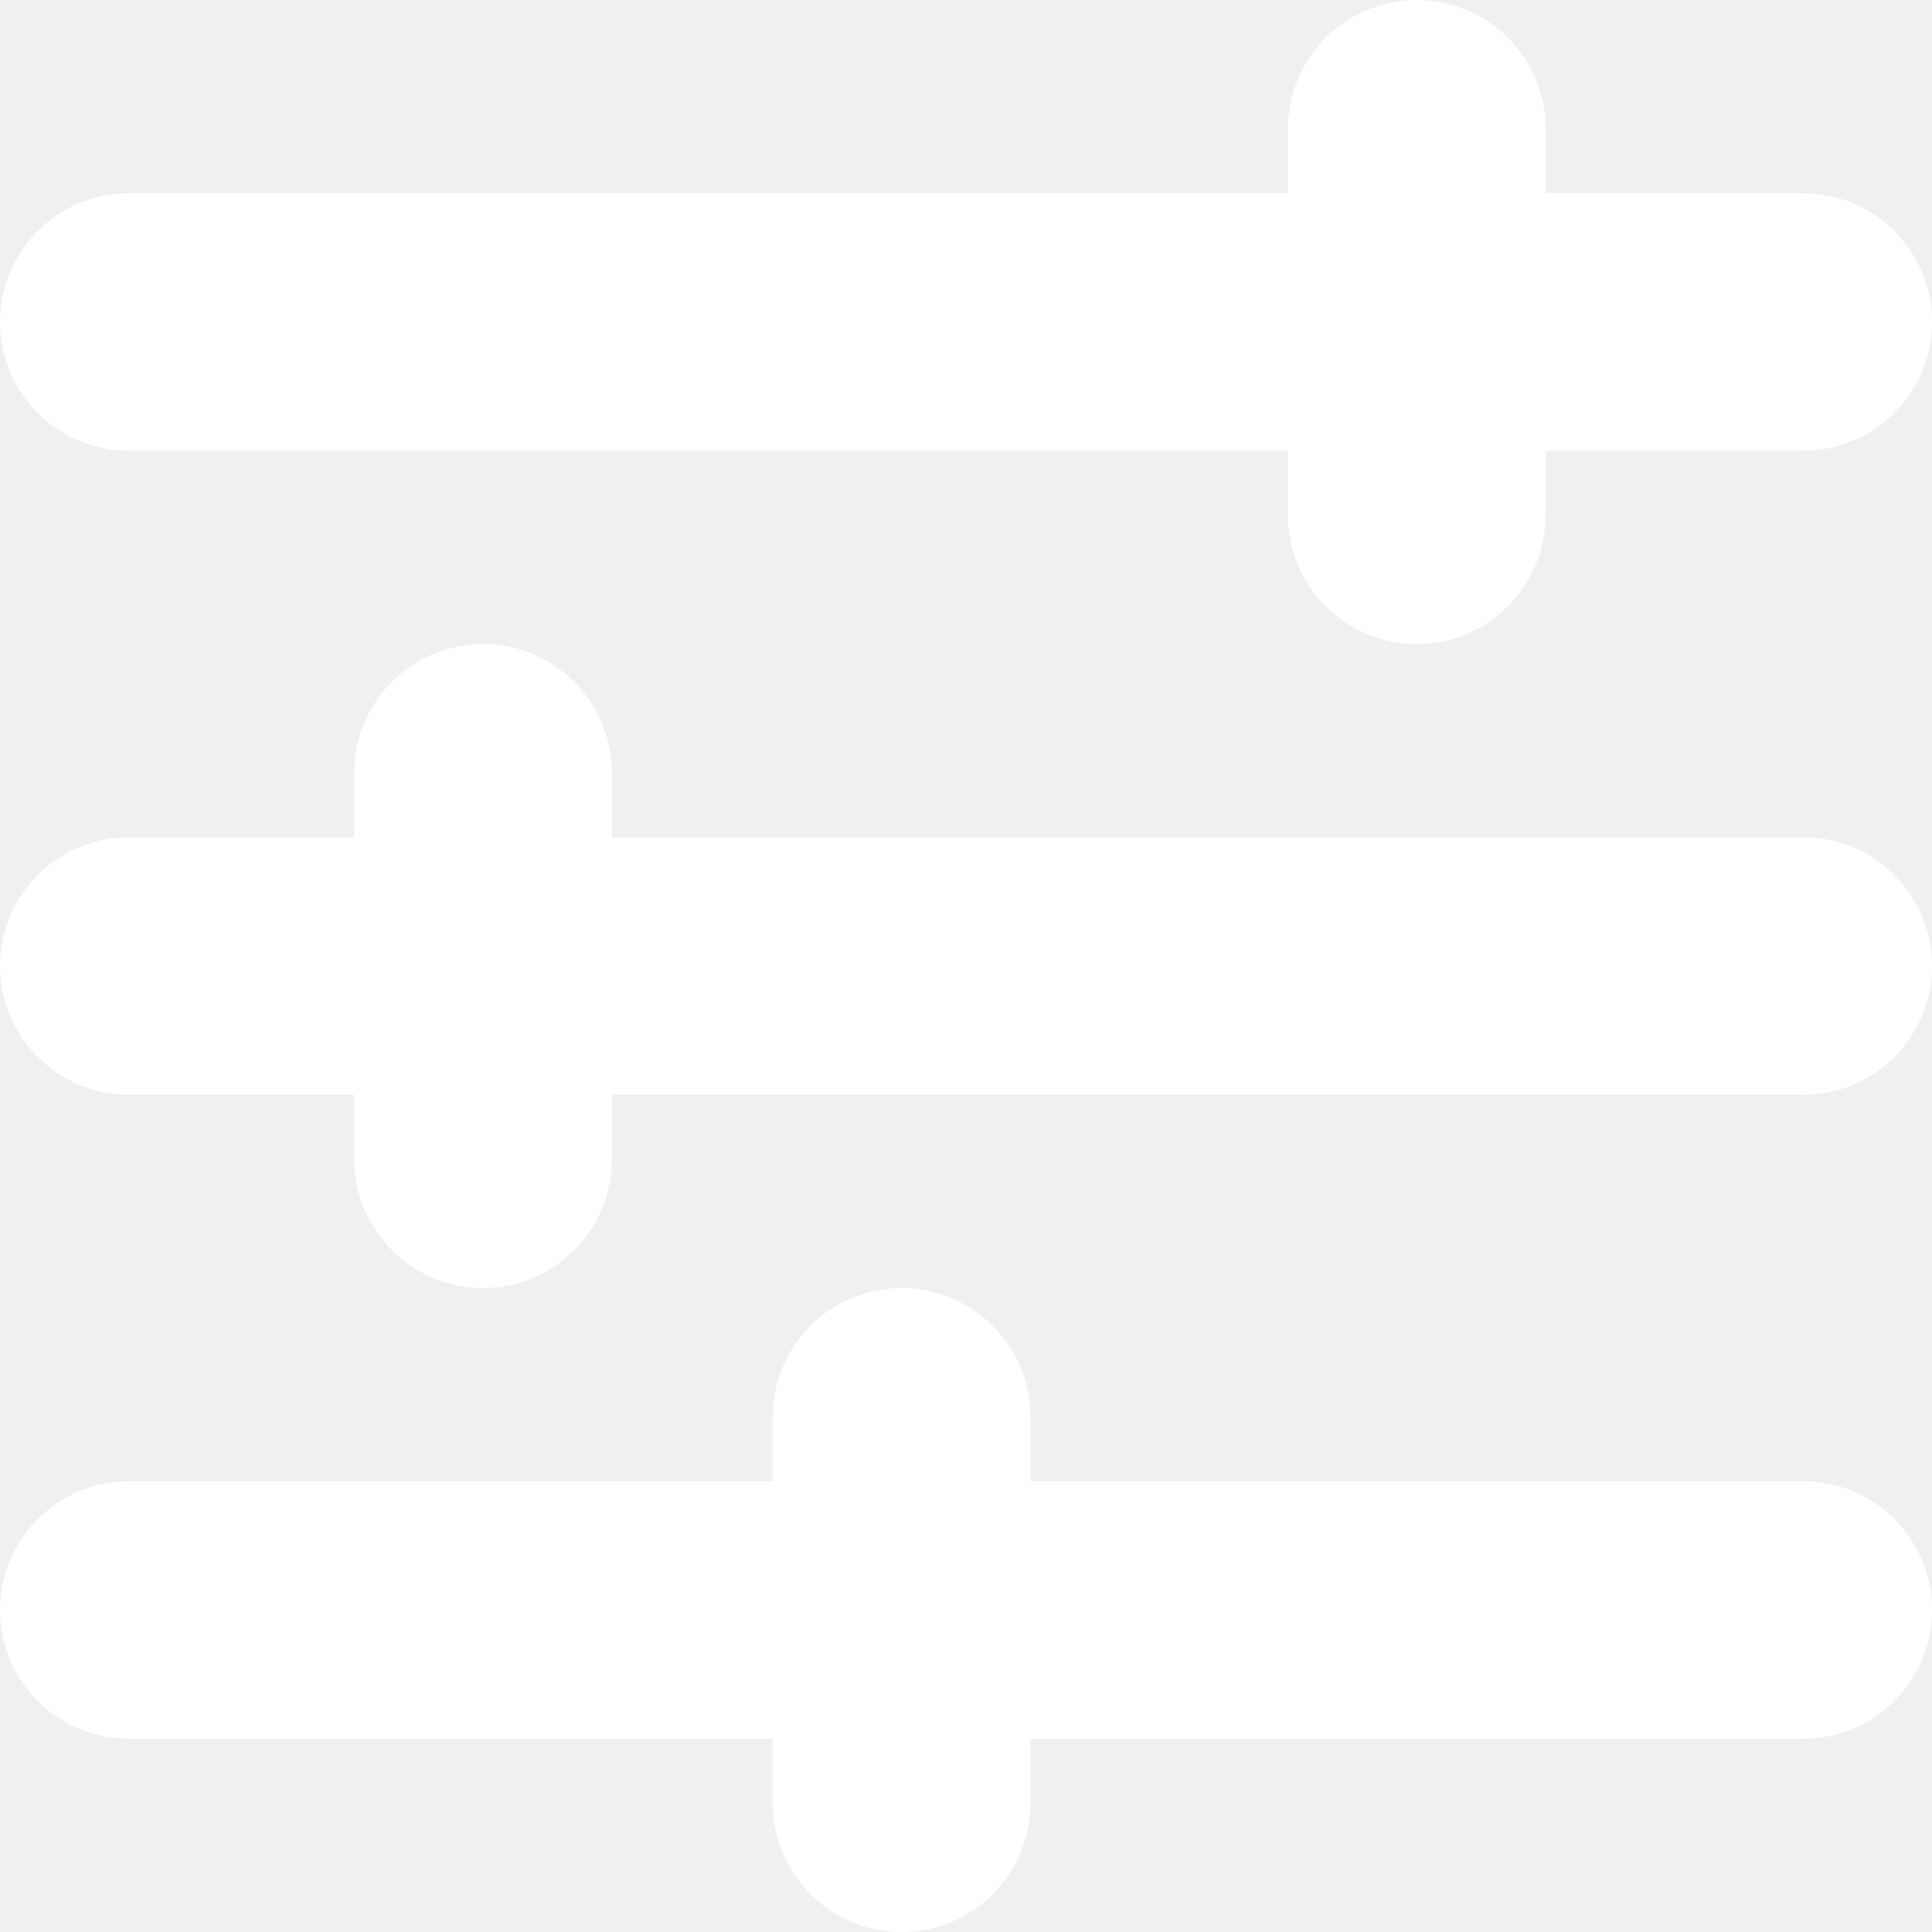
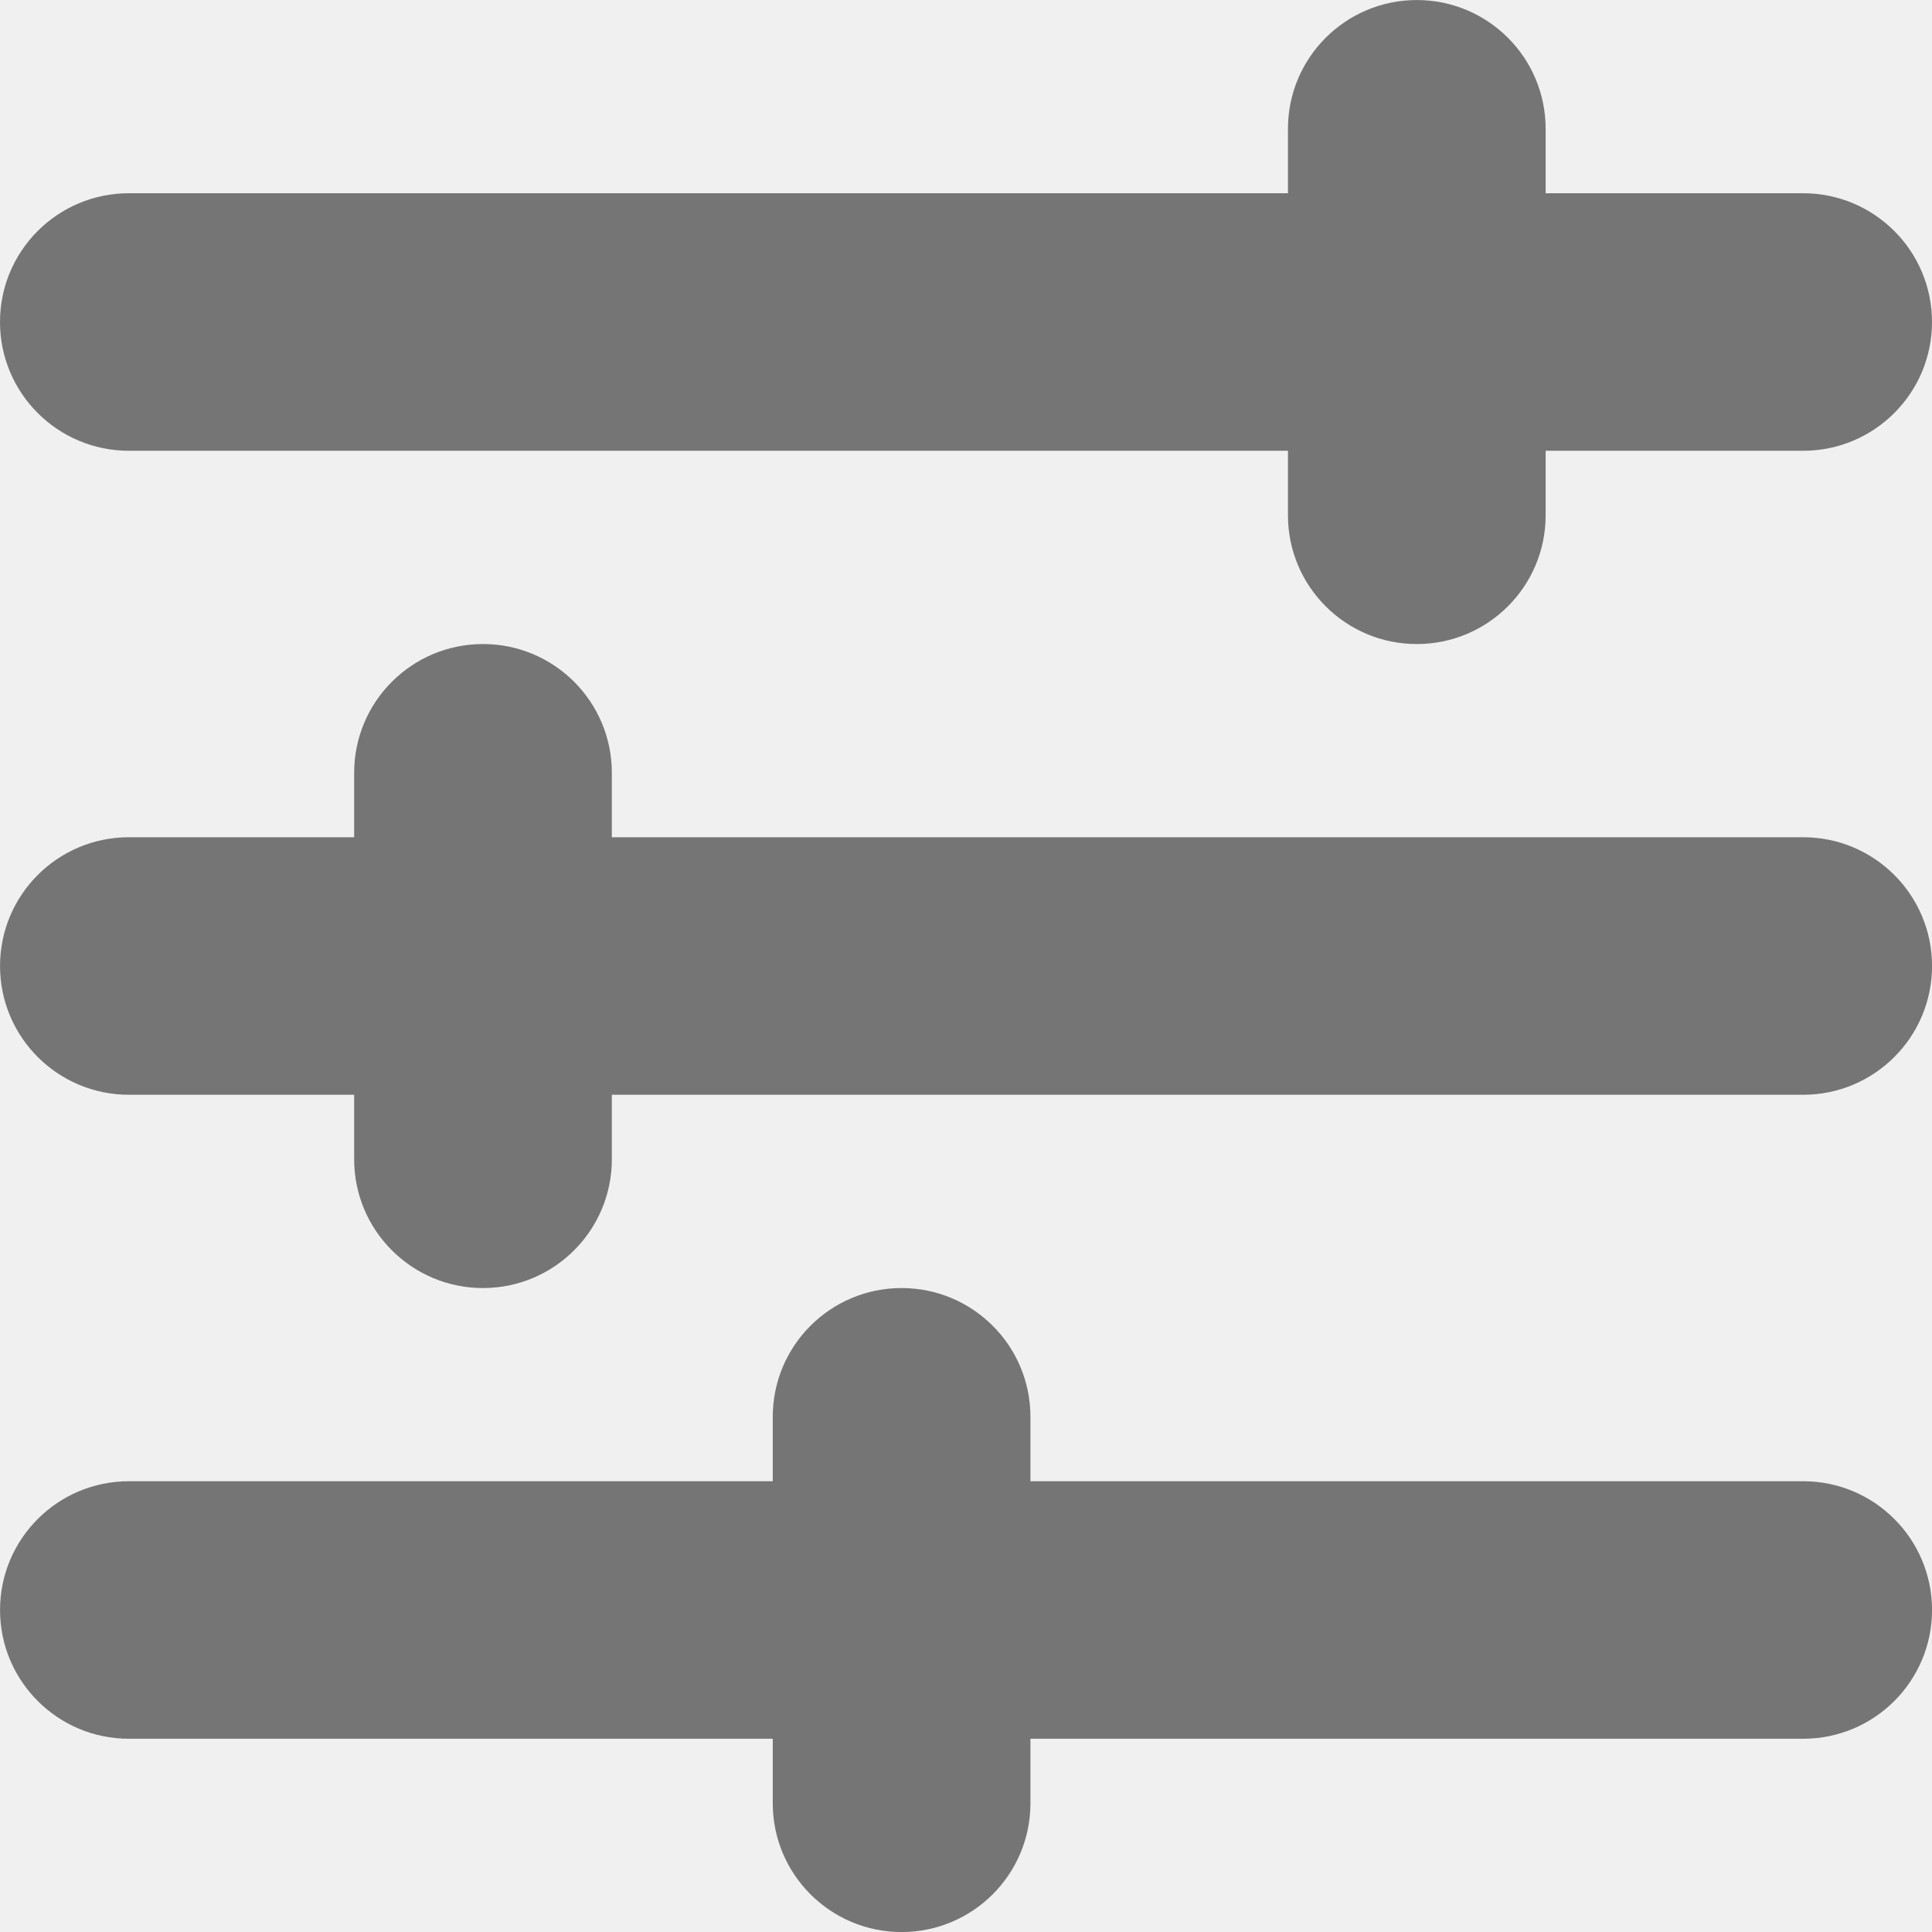
<svg xmlns="http://www.w3.org/2000/svg" viewBox="0 0 600 600" version="1.1" id="svg9724" width="600" height="600">
  <defs id="defs9728" />
  <g id="g10449" transform="matrix(0.9517321,0,0,0.9511579,13.90117,12.16879)" style="stroke-width:1.051">
-     <path id="path356" style="color:#FFFFFF;fill:#FFFFFF;stroke-linecap:round;-inkscape-stroke:none" d="M 447.709 -12.781 A 42.041 42.041 0 0 0 405.668 29.26 L 405.668 50.302 L 27.435 50.302 A 42.041 42.041 0 0 0 -14.606 92.341 A 42.041 42.041 0 0 0 27.435 134.383 L 405.668 134.383 L 405.668 155.449 A 42.041 42.041 0 0 0 447.709 197.491 A 42.041 42.041 0 0 0 489.75 155.449 L 489.75 134.383 L 573.78 134.383 A 42.041 42.041 0 0 0 615.823 92.341 A 42.041 42.041 0 0 0 573.78 50.302 L 489.75 50.302 L 489.75 29.26 A 42.041 42.041 0 0 0 447.709 -12.781 z M 143.001 197.489 A 42.041 42.041 0 0 0 100.958 239.53 L 100.958 260.57 L 27.447 260.57 A 42.041 42.041 0 0 0 -14.594 302.611 A 42.041 42.041 0 0 0 27.447 344.653 L 100.958 344.653 L 100.958 365.719 A 42.041 42.041 0 0 0 143.001 407.761 A 42.041 42.041 0 0 0 185.042 365.719 L 185.042 344.653 L 573.795 344.653 A 42.041 42.041 0 0 0 615.836 302.611 A 42.041 42.041 0 0 0 573.795 260.57 L 185.042 260.57 L 185.042 239.53 A 42.041 42.041 0 0 0 143.001 197.489 z M 279.594 407.761 A 42.041 42.041 0 0 0 237.553 449.8 L 237.553 470.84 L 27.447 470.84 A 42.041 42.041 0 0 0 -14.594 512.881 A 42.041 42.041 0 0 0 27.447 554.921 L 237.553 554.921 L 237.553 575.989 A 42.041 42.041 0 0 0 279.594 618.029 A 42.041 42.041 0 0 0 321.635 575.989 L 321.635 554.921 L 573.795 554.921 A 42.041 42.041 0 0 0 615.836 512.881 A 42.041 42.041 0 0 0 573.795 470.84 L 321.635 470.84 L 321.635 449.8 A 42.041 42.041 0 0 0 279.594 407.761 z " />
+     <path id="path356" style="color:#757575;fill:#757575;stroke-linecap:round;-inkscape-stroke:none" d="M 447.709 -12.781 A 42.041 42.041 0 0 0 405.668 29.26 L 405.668 50.302 L 27.435 50.302 A 42.041 42.041 0 0 0 -14.606 92.341 A 42.041 42.041 0 0 0 27.435 134.383 L 405.668 134.383 L 405.668 155.449 A 42.041 42.041 0 0 0 447.709 197.491 A 42.041 42.041 0 0 0 489.75 155.449 L 489.75 134.383 L 573.78 134.383 A 42.041 42.041 0 0 0 615.823 92.341 A 42.041 42.041 0 0 0 573.78 50.302 L 489.75 50.302 L 489.75 29.26 A 42.041 42.041 0 0 0 447.709 -12.781 z M 143.001 197.489 A 42.041 42.041 0 0 0 100.958 239.53 L 100.958 260.57 L 27.447 260.57 A 42.041 42.041 0 0 0 -14.594 302.611 A 42.041 42.041 0 0 0 27.447 344.653 L 100.958 344.653 L 100.958 365.719 A 42.041 42.041 0 0 0 143.001 407.761 A 42.041 42.041 0 0 0 185.042 365.719 L 185.042 344.653 L 573.795 344.653 A 42.041 42.041 0 0 0 615.836 302.611 A 42.041 42.041 0 0 0 573.795 260.57 L 185.042 260.57 L 185.042 239.53 A 42.041 42.041 0 0 0 143.001 197.489 z M 279.594 407.761 A 42.041 42.041 0 0 0 237.553 449.8 L 237.553 470.84 L 27.447 470.84 A 42.041 42.041 0 0 0 -14.594 512.881 A 42.041 42.041 0 0 0 27.447 554.921 L 237.553 554.921 L 237.553 575.989 A 42.041 42.041 0 0 0 279.594 618.029 A 42.041 42.041 0 0 0 321.635 575.989 L 321.635 554.921 L 573.795 554.921 A 42.041 42.041 0 0 0 615.836 512.881 A 42.041 42.041 0 0 0 573.795 470.84 L 321.635 470.84 L 321.635 449.8 A 42.041 42.041 0 0 0 279.594 407.761 z " />
  </g>
</svg>
